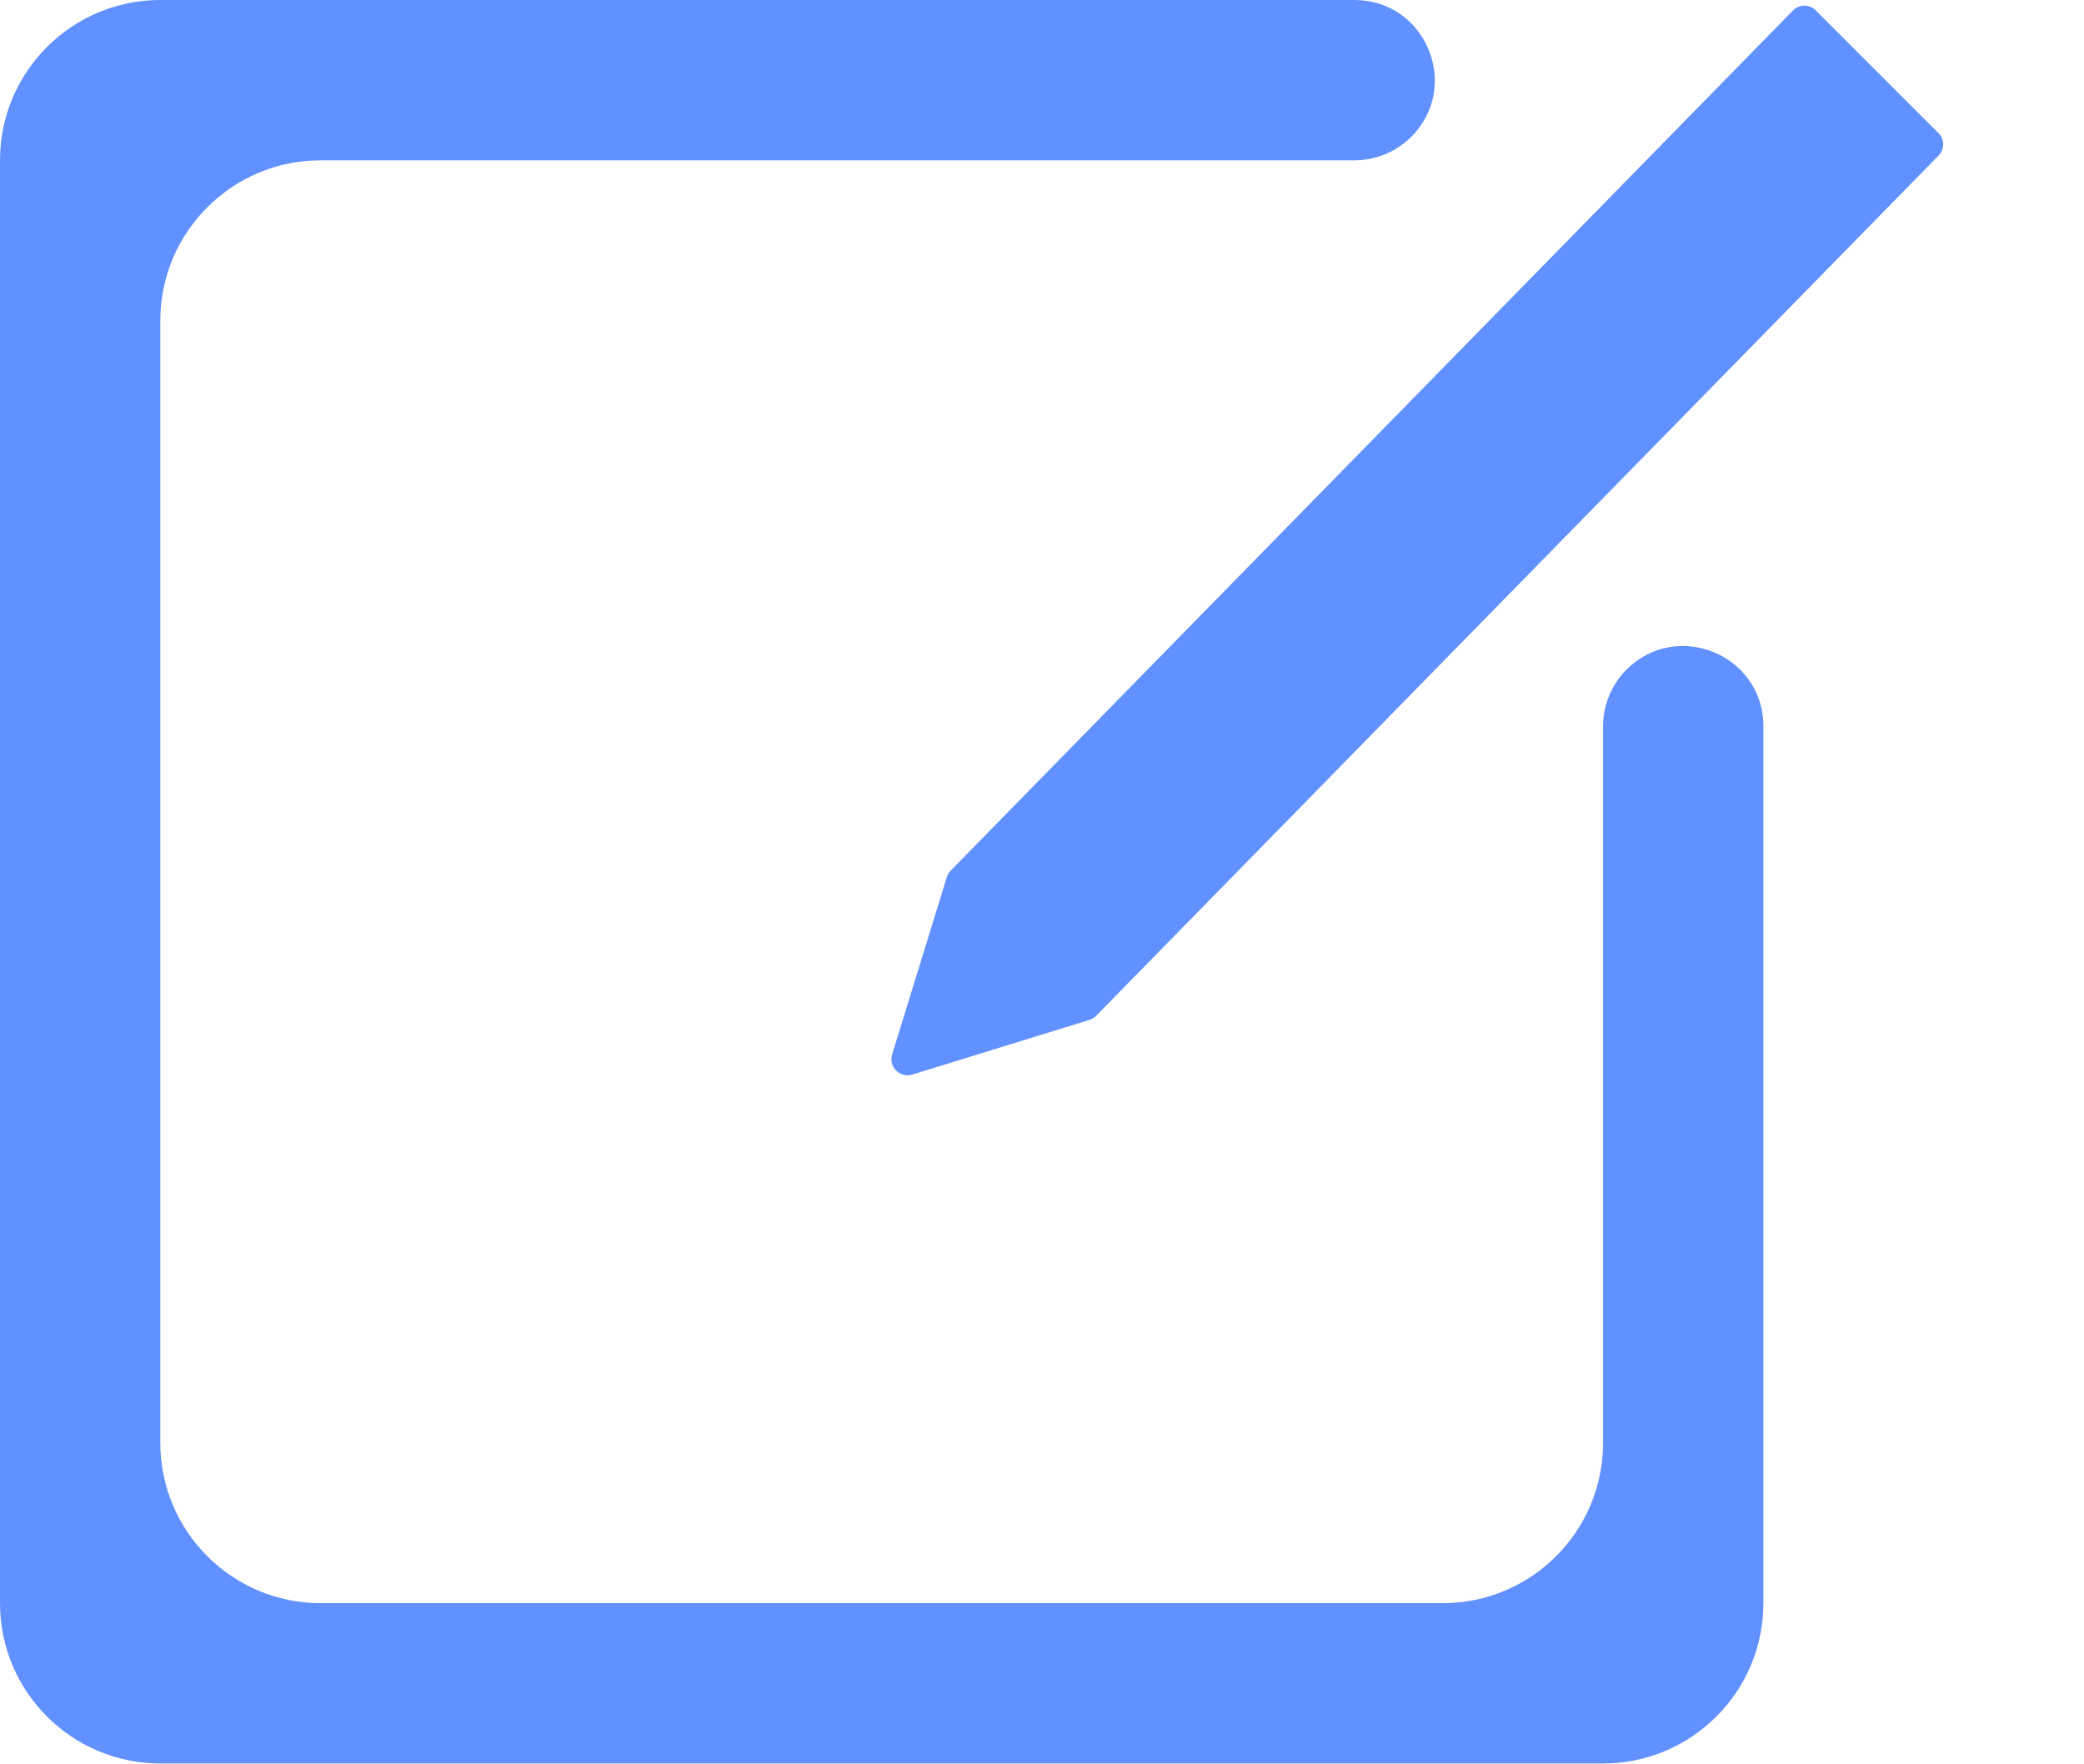
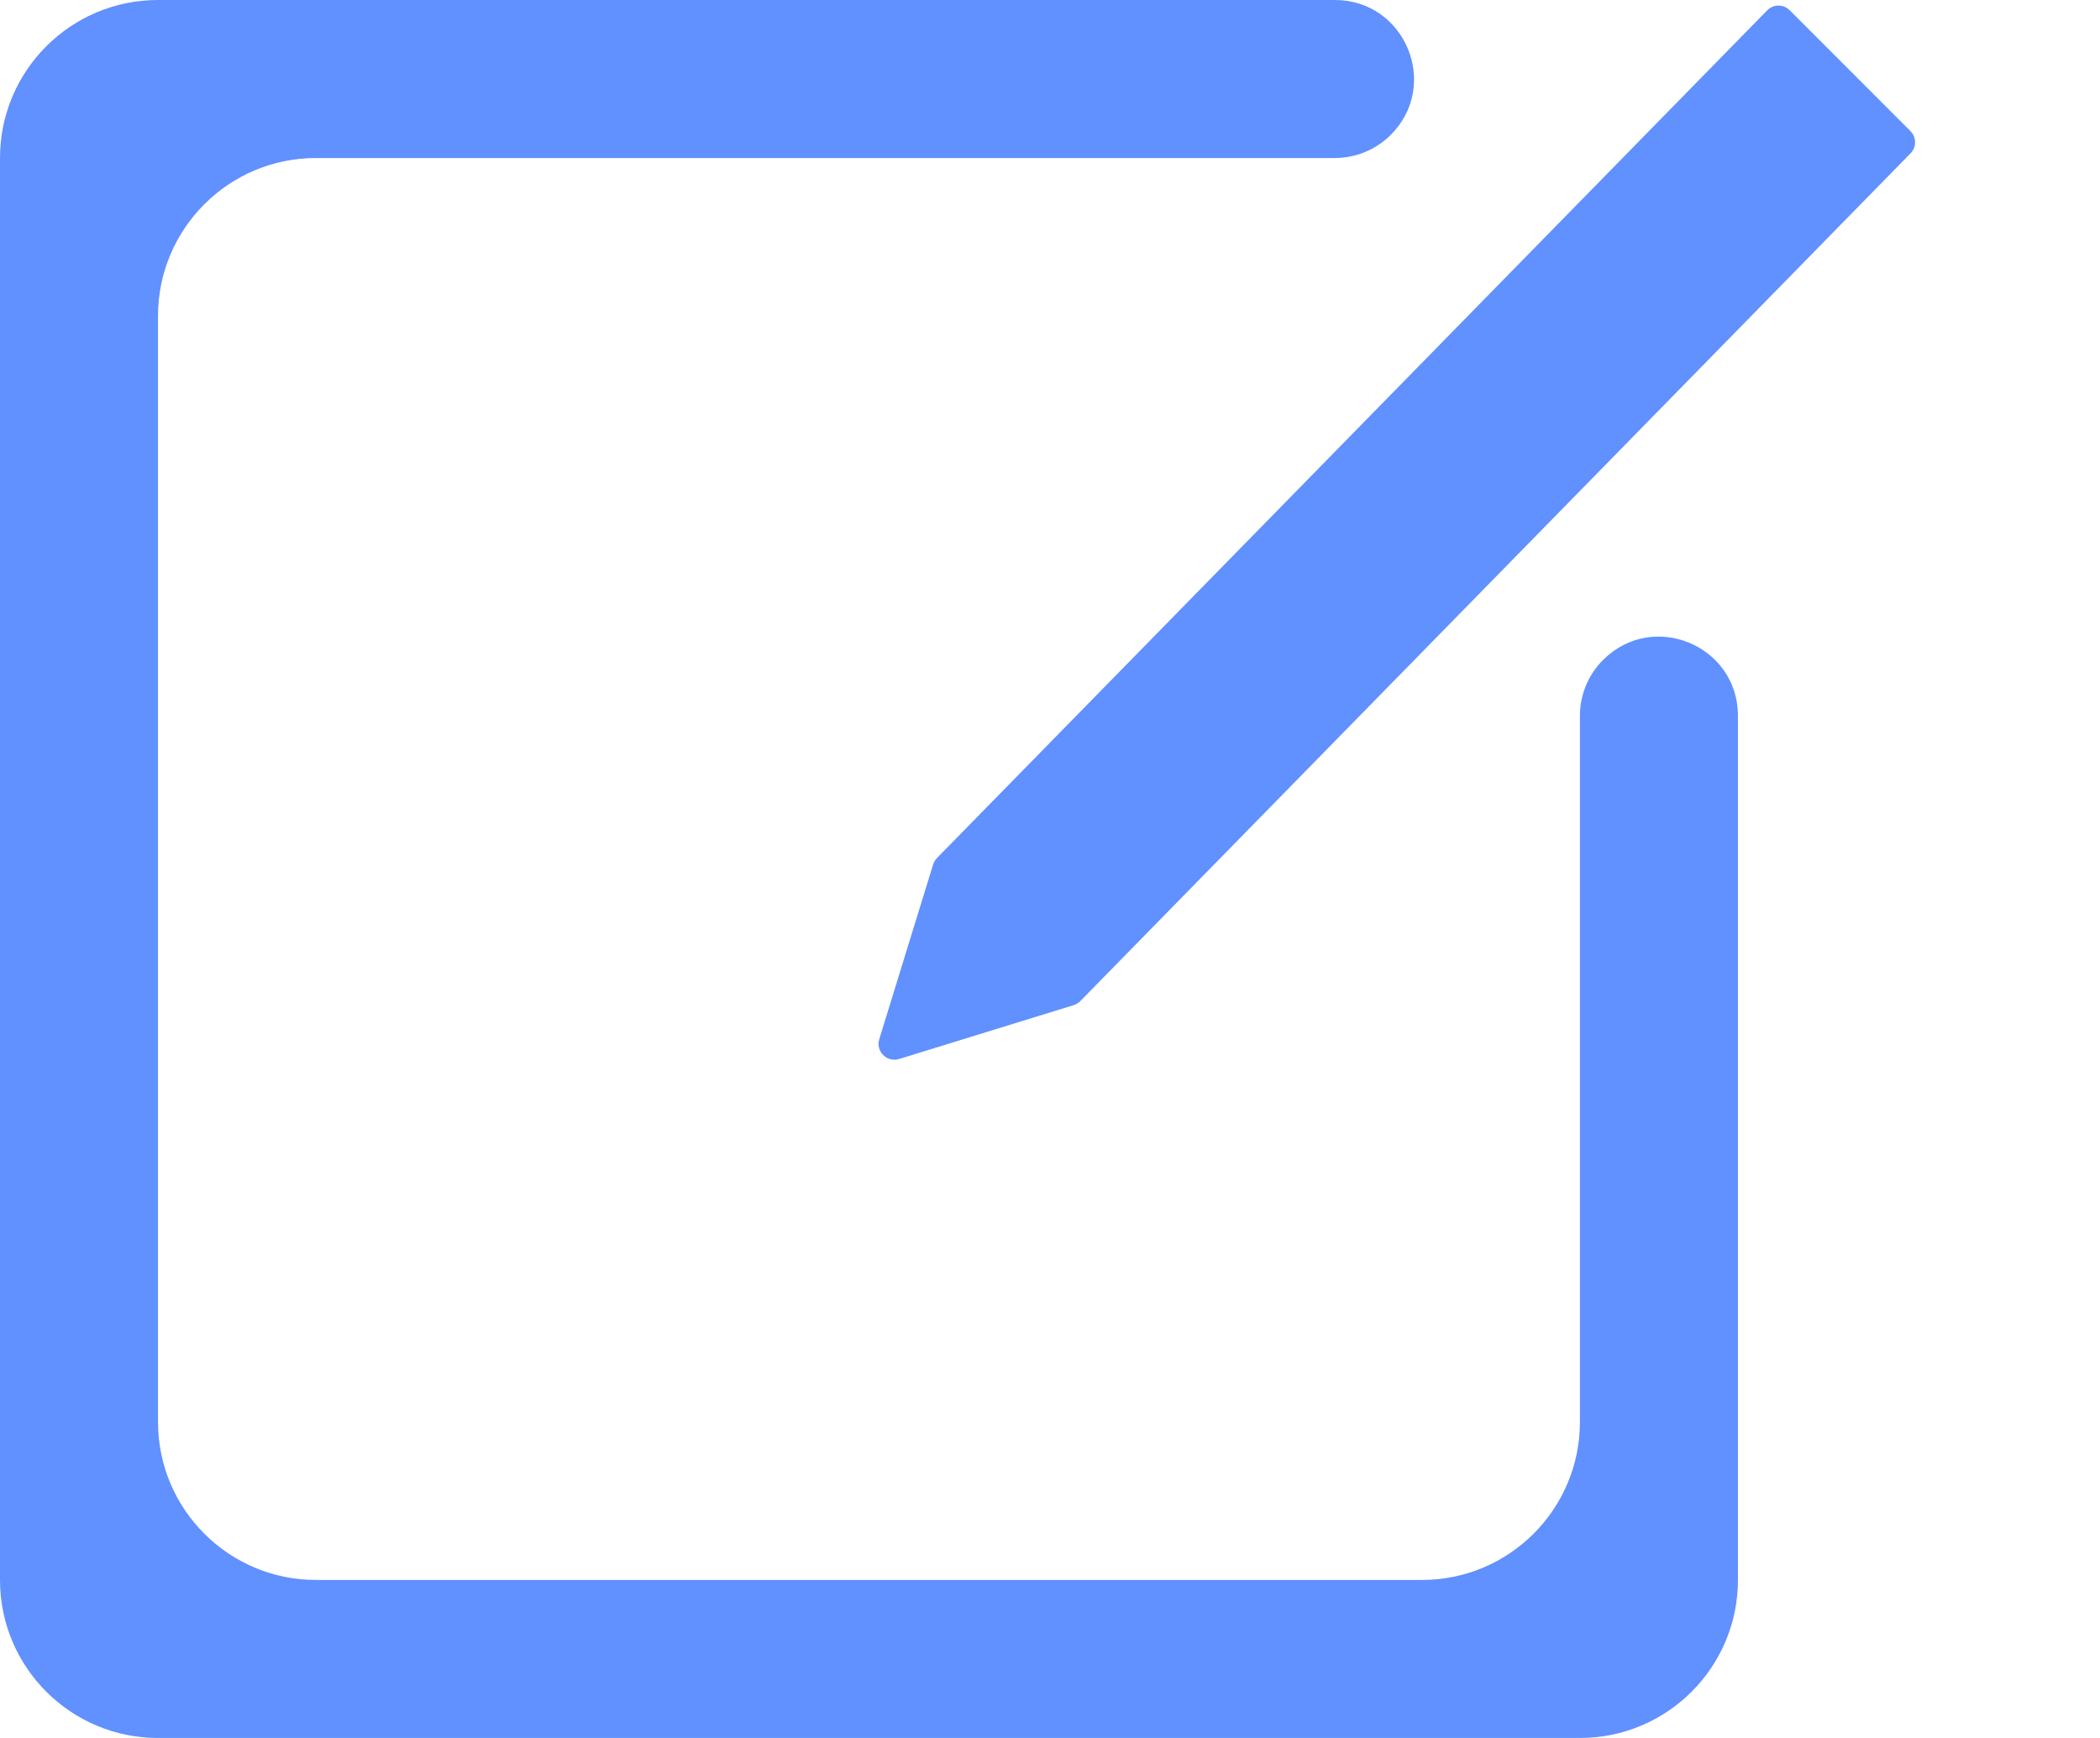
- <svg xmlns="http://www.w3.org/2000/svg" width="13" height="11" viewBox="0 0 13 11" fill="none">
-   <path d="M8.803 0.854C9.118 0.539 8.895 0 8.449 0H1C0.448 0 0 0.448 0 1V10C0 10.552 0.448 11 1 11H10C10.552 11 11 10.552 11 10V4.53C11 4.085 10.461 3.862 10.146 4.177C10.053 4.27 10 4.398 10 4.53V9C10 9.552 9.552 10 9 10H2C1.448 10 1 9.552 1 9V2C1 1.448 1.448 1 2 1H8.449C8.582 1 8.709 0.947 8.803 0.854Z" fill="#6190FF" />
-   <path d="M11.185 0.065C11.224 0.026 11.288 0.025 11.327 0.065L12.092 0.83C12.131 0.868 12.131 0.931 12.093 0.97L6.837 6.337C6.825 6.349 6.811 6.357 6.795 6.362L5.69 6.703C5.613 6.726 5.542 6.654 5.565 6.578L5.906 5.472C5.911 5.456 5.919 5.443 5.93 5.431L11.185 0.065Z" fill="#6190FF" />
+ <svg xmlns="http://www.w3.org/2000/svg" width="29" height="24" viewBox="0 0 29 24" fill="none">
+   <path d="M19.206 1.862C19.893 1.175 19.406 0 18.434 0H2.182C0.977 0 0 0.977 0 2.182V21.818C0 23.023 0.977 24 2.182 24H21.818C23.023 24 24 23.023 24 21.818V9.884C24 8.912 22.825 8.425 22.138 9.113C21.933 9.317 21.818 9.595 21.818 9.884V19.636C21.818 20.841 20.841 21.818 19.636 21.818H4.364C3.159 21.818 2.182 20.841 2.182 19.636V4.364C2.182 3.159 3.159 2.182 4.364 2.182H18.434C18.724 2.182 19.001 2.067 19.206 1.862Z" fill="#6190FF" />
+   <path d="M24.404 0.143C24.488 0.056 24.628 0.055 24.714 0.141L26.382 1.81C26.467 1.895 26.468 2.032 26.384 2.117L14.917 13.826C14.892 13.851 14.86 13.871 14.825 13.881L12.415 14.624C12.248 14.675 12.091 14.519 12.142 14.351L12.886 11.938C12.896 11.905 12.914 11.875 12.938 11.85L24.404 0.143Z" fill="#6190FF" />
</svg>
